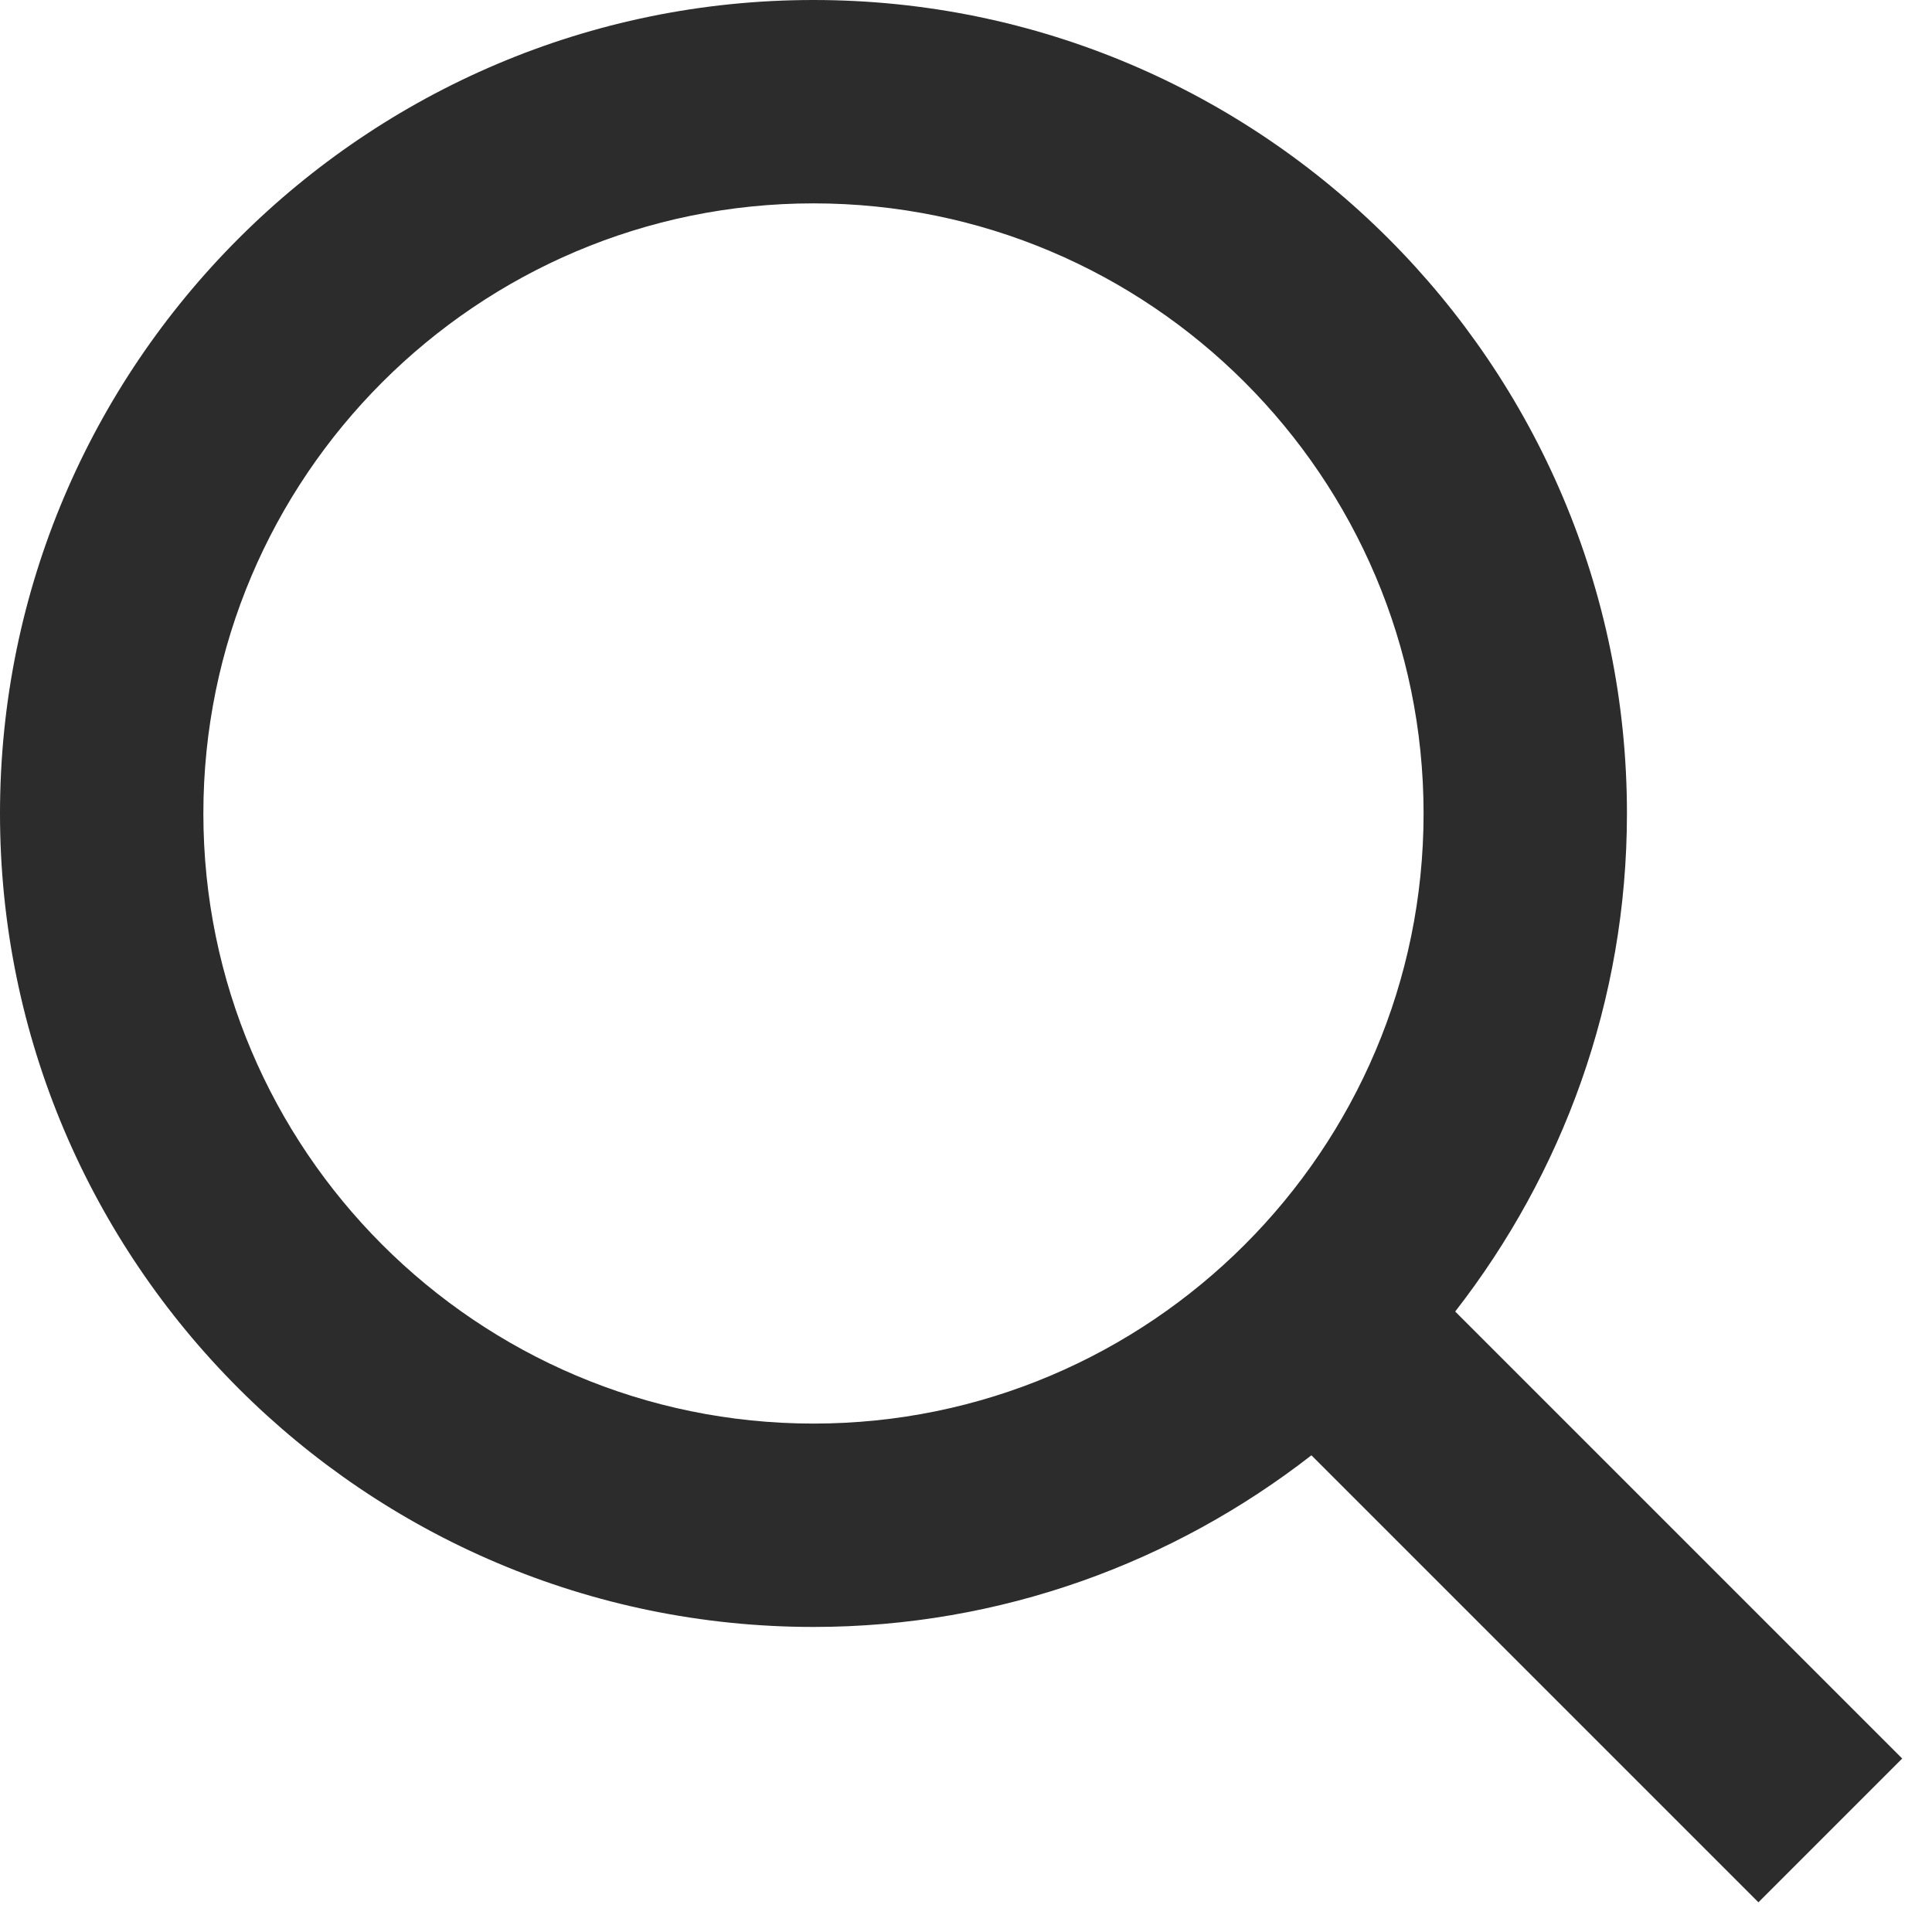
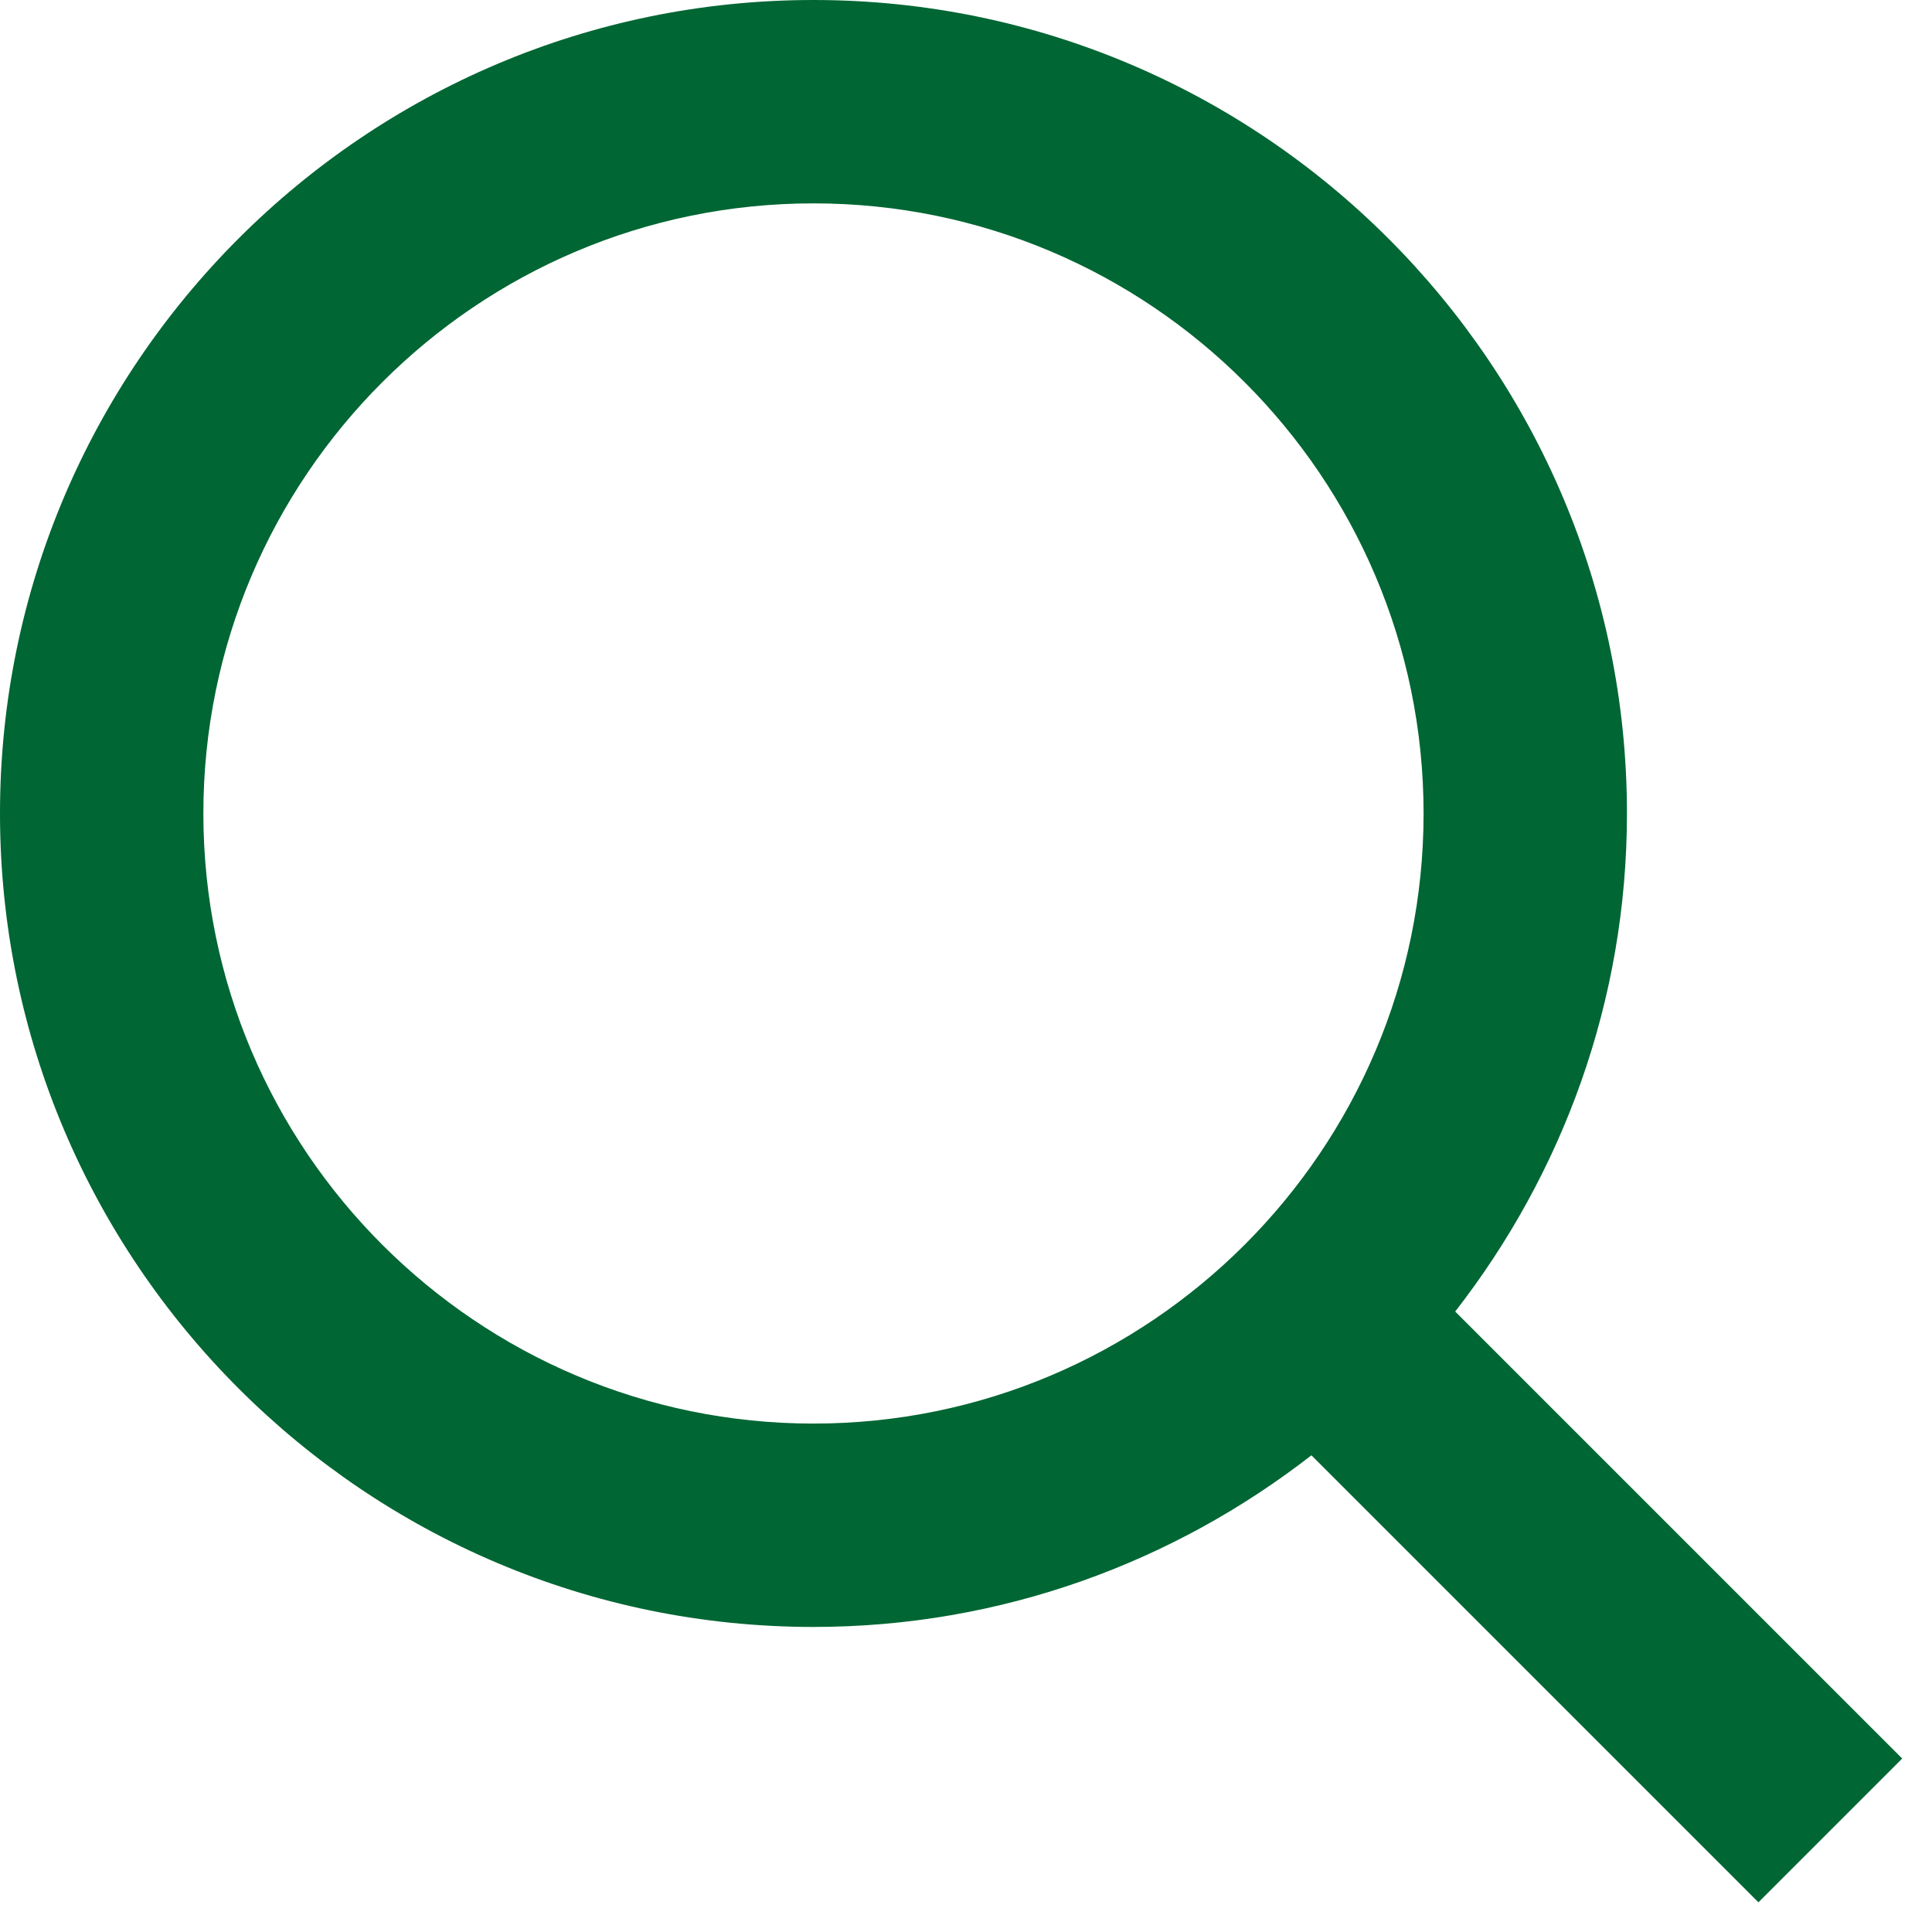
<svg xmlns="http://www.w3.org/2000/svg" width="19" height="19" viewBox="0 0 19 19" fill="none">
-   <path d="M8 16C9.846 16 11.543 15.365 12.897 14.312L17.293 18.708L18.707 17.294L14.311 12.898C15.365 11.543 16 9.846 16 8C16 3.589 12.411 0 8 0C3.589 0 0 3.589 0 8C0 12.411 3.589 16 8 16ZM8 2C11.309 2 14 4.691 14 8C14 11.309 11.309 14 8 14C4.691 14 2 11.309 2 8C2 4.691 4.691 2 8 2Z" fill="#2C2C2C" />
+   <path d="M8 16C9.846 16 11.543 15.365 12.897 14.312L17.293 18.708L18.707 17.294L14.311 12.898C15.365 11.543 16 9.846 16 8C16 3.589 12.411 0 8 0C3.589 0 0 3.589 0 8C0 12.411 3.589 16 8 16ZM8 2C11.309 2 14 4.691 14 8C14 11.309 11.309 14 8 14C4.691 14 2 11.309 2 8C2 4.691 4.691 2 8 2Z" fill="#006633" />
</svg>
